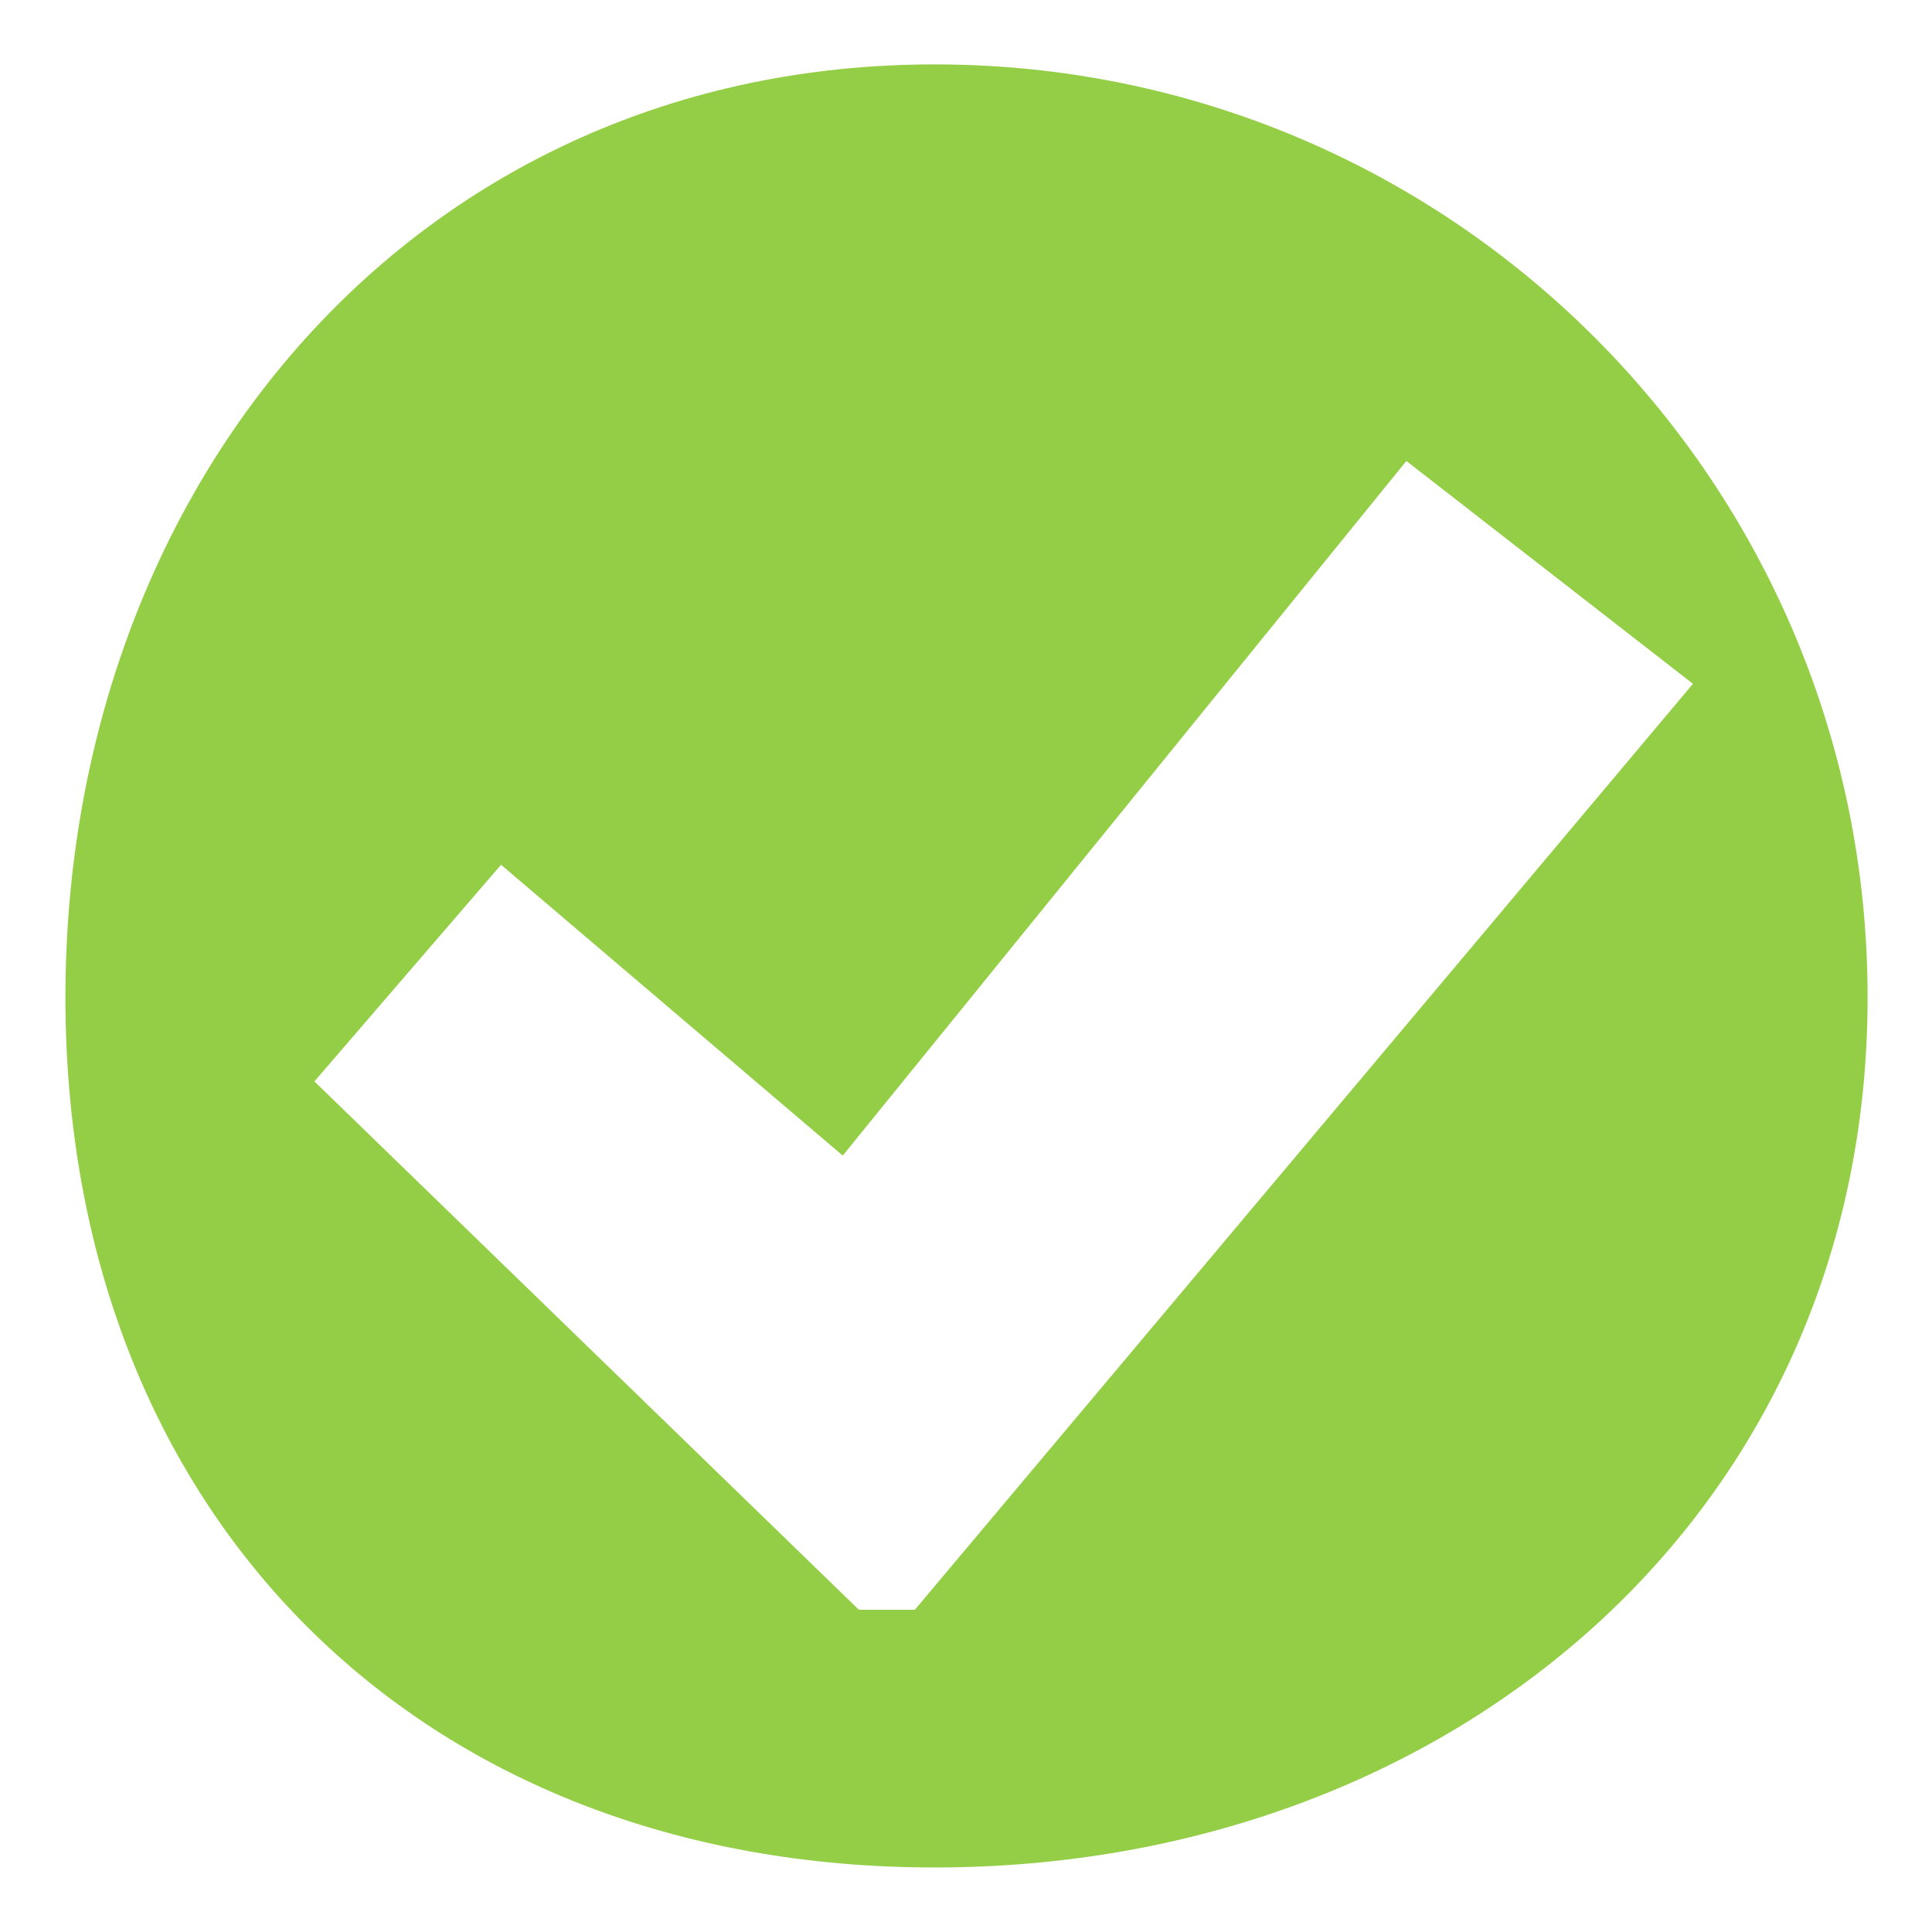
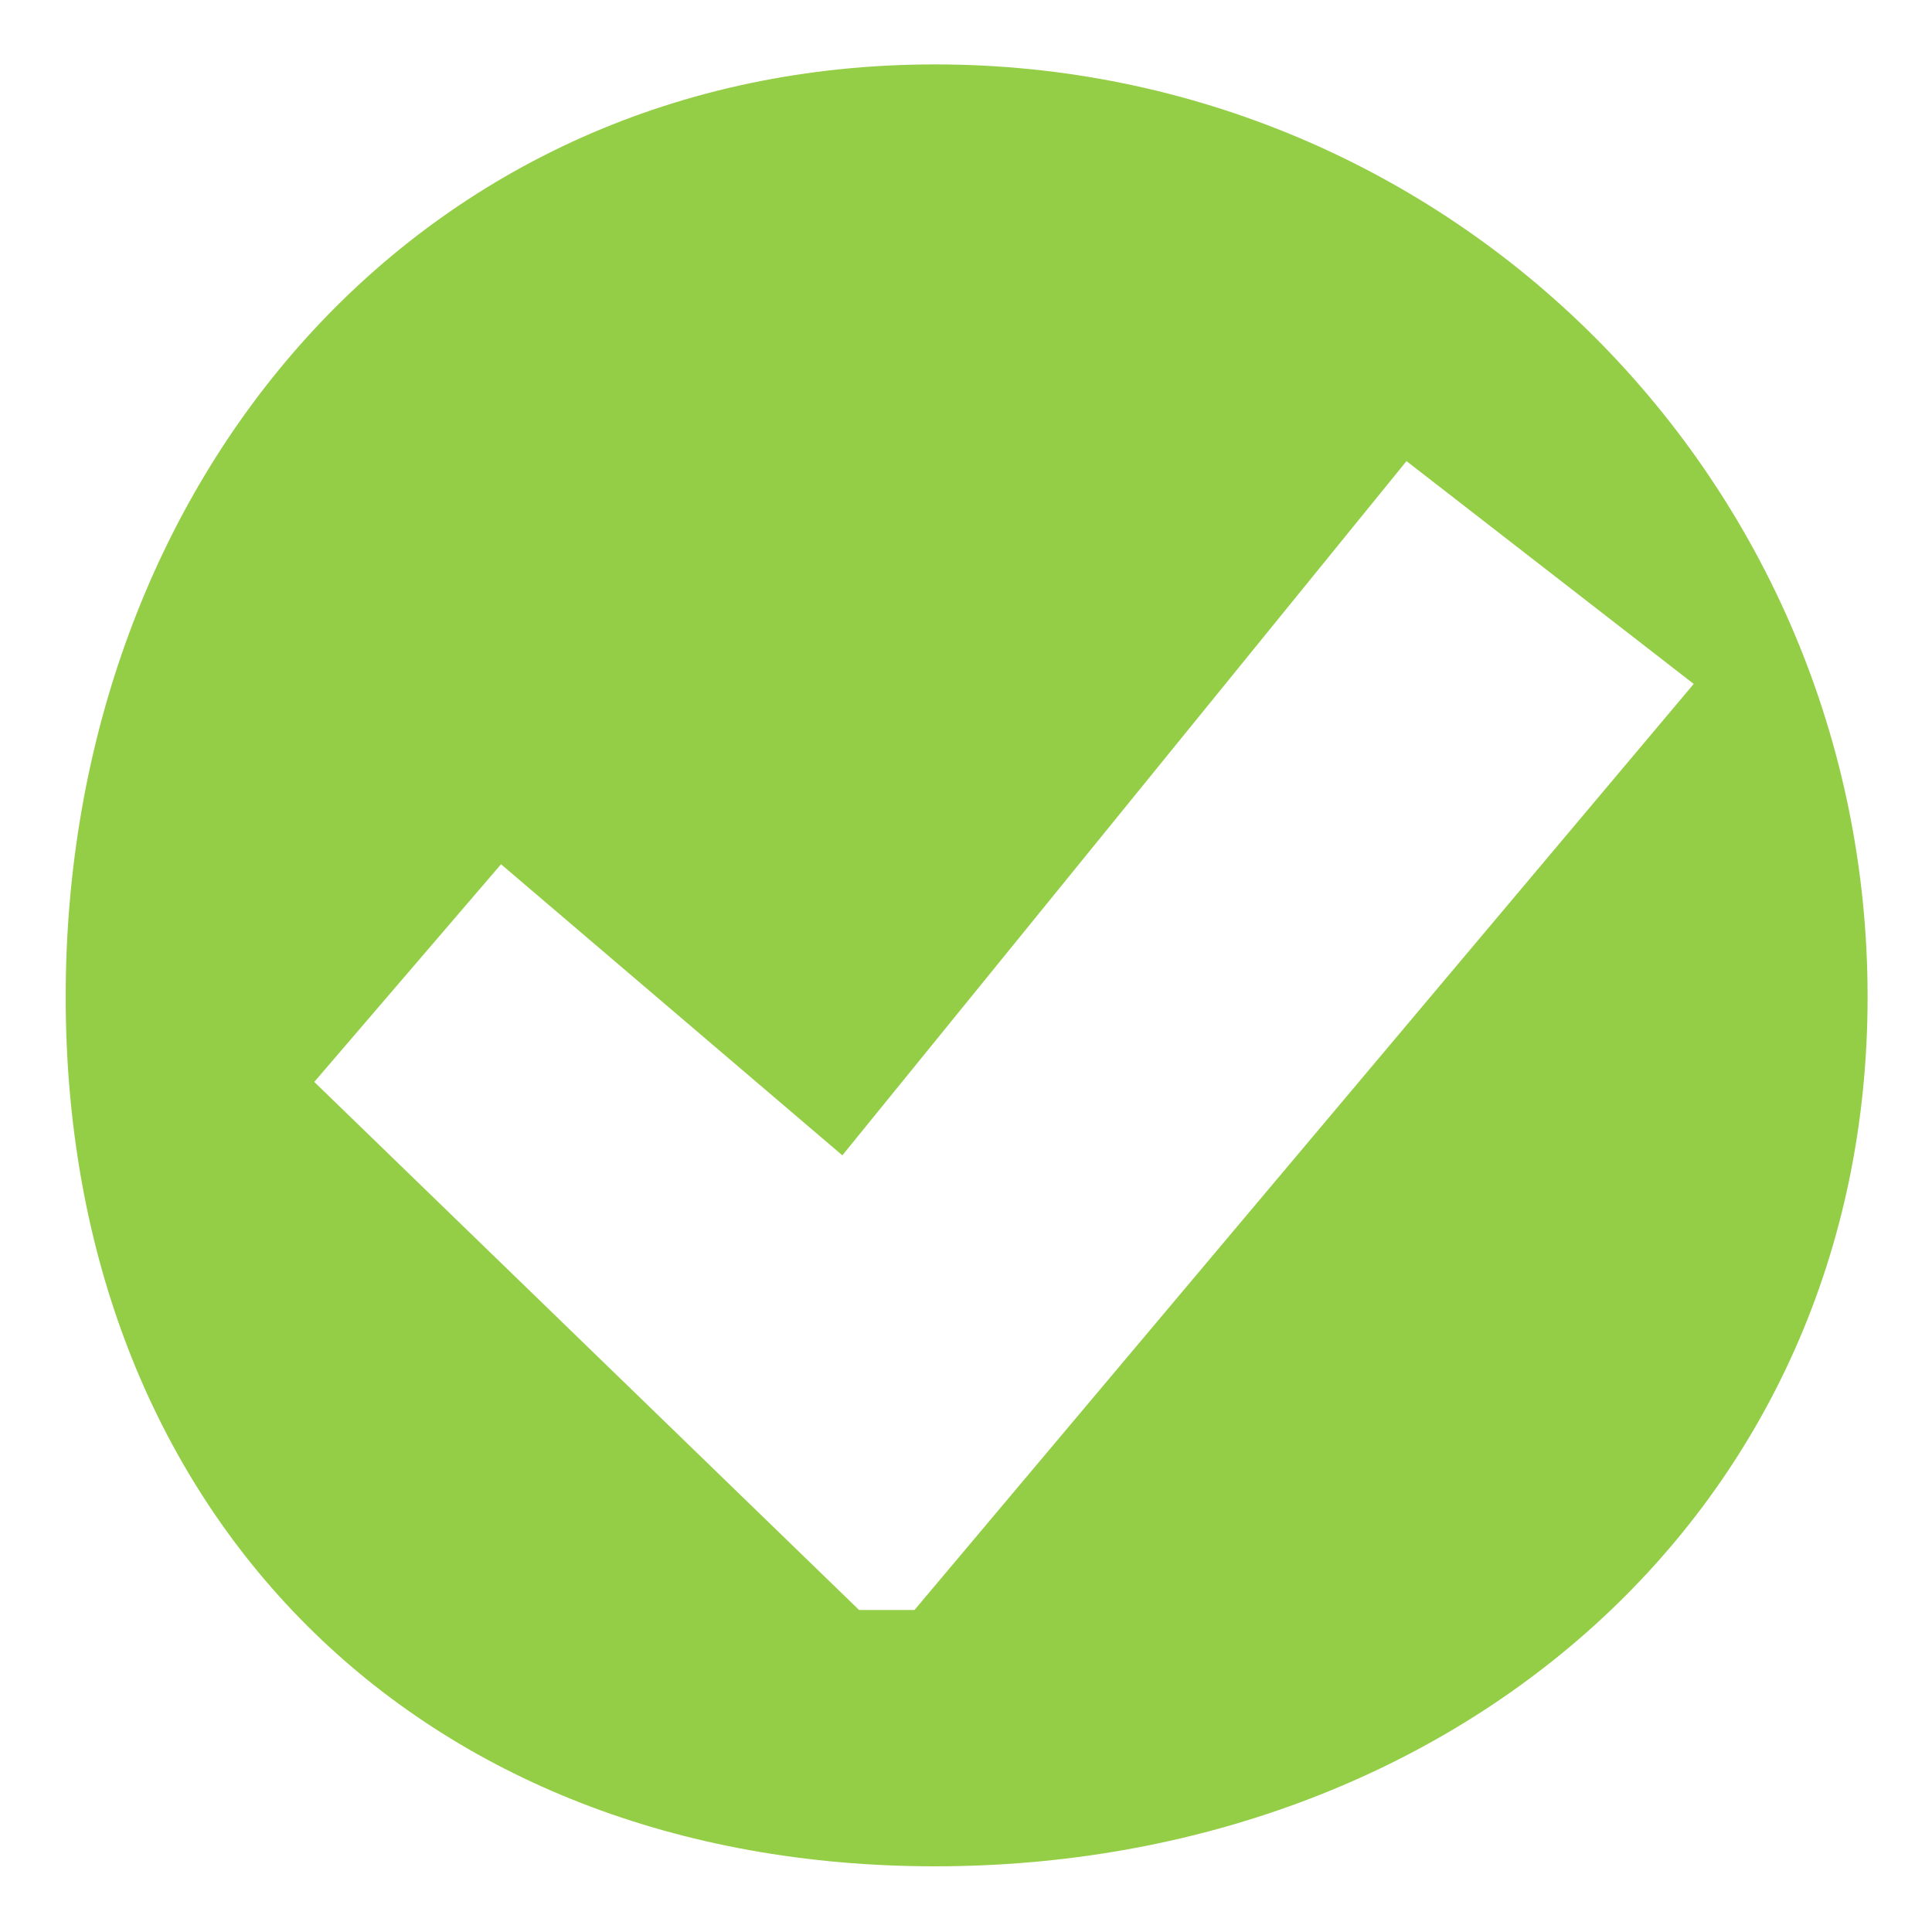
- <svg xmlns="http://www.w3.org/2000/svg" version="1.1" width="15" height="15" viewBox="0 0 15 15">
-   <path fill="#94CE46" d="M7.256,0.5c-4.008,0-6.748,3.238-6.748,7.244c0,4.007,2.74,6.755,6.748,6.755c4.009,0,7.244-2.748,7.244-6.755C14.5,3.739,11.265,0.5,7.256,0.5zM7.103,12.498H6.668L2.441,8.396L3.89,6.714l2.653,2.258l4.376-5.393l2.225,1.73L7.103,12.498z" />
+ <svg xmlns="http://www.w3.org/2000/svg" width="15" height="15">
+   <path fill="#94ce46" d="M7.26 .5c-4.01 0-6.75 3.24-6.75 7.24c0 4.01 2.74 6.75 6.75 6.75c4.01 0 7.24-2.75 7.24-6.75C14.5 3.74 11.27 .5 7.26 .5M7.1 12.5H6.67L2.44 8.4L3.89 6.71l2.65 2.26l4.38-5.39l2.23 1.73L7.1 12.5" />
</svg>
